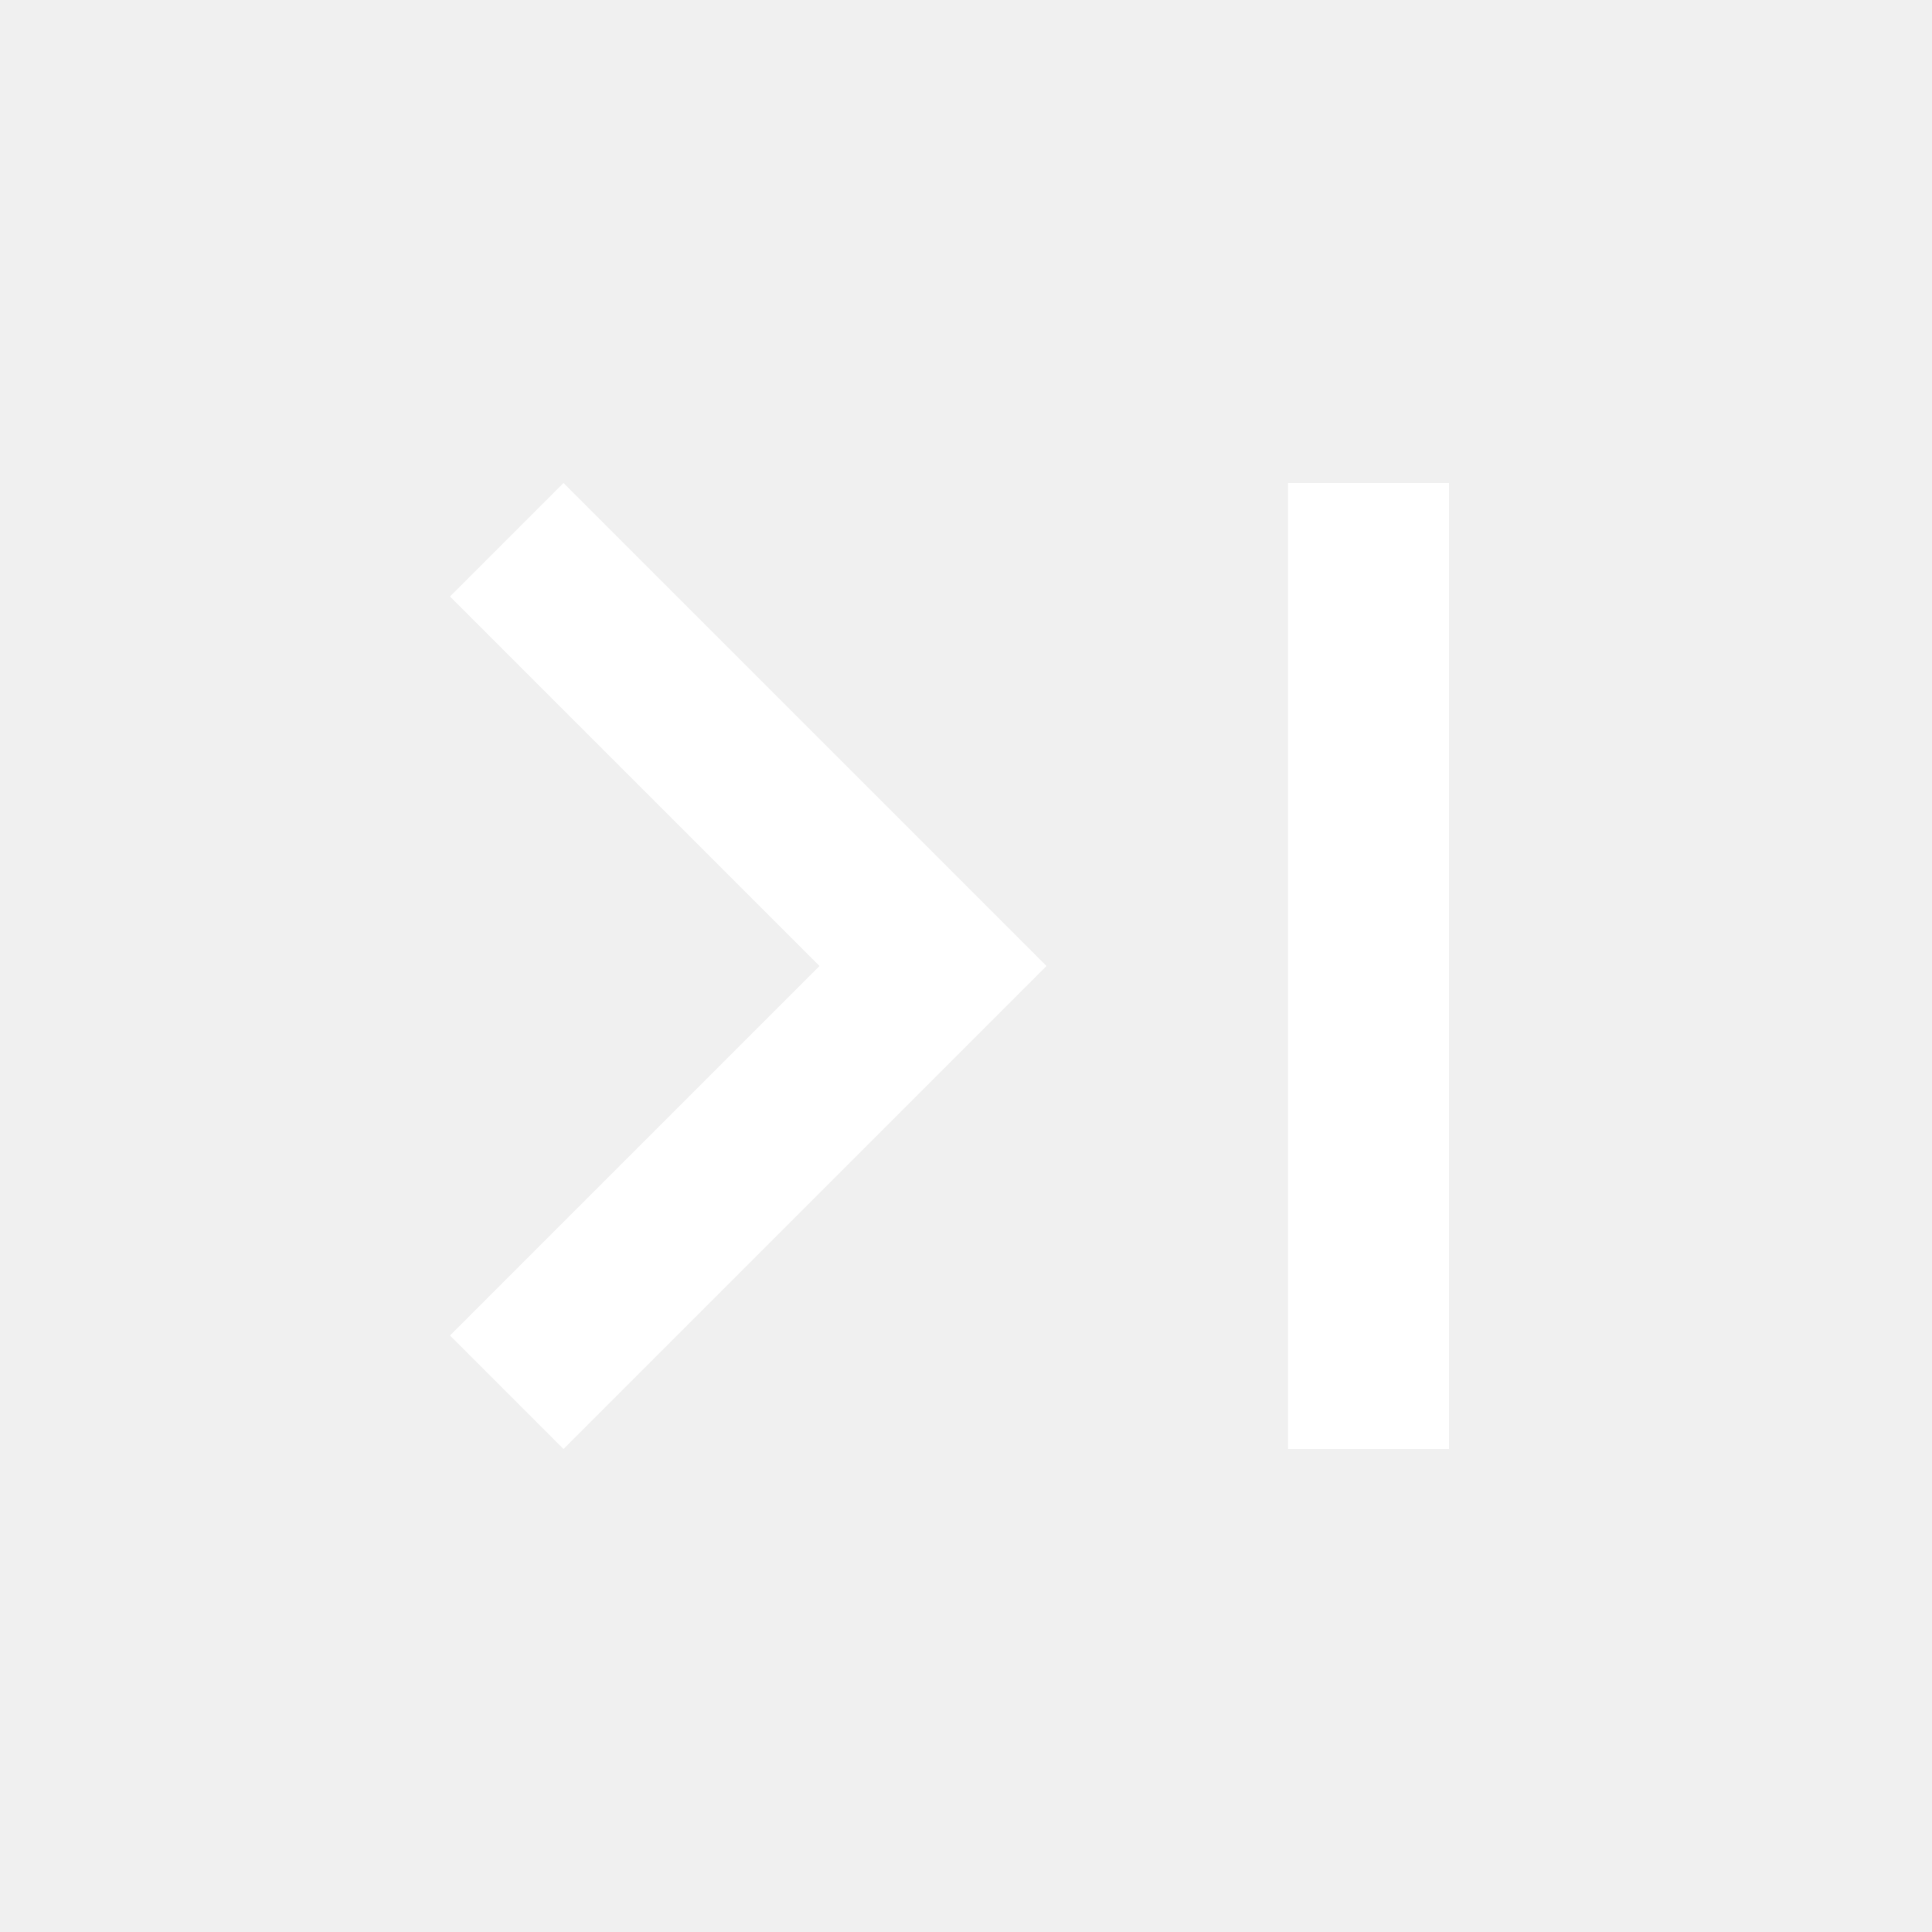
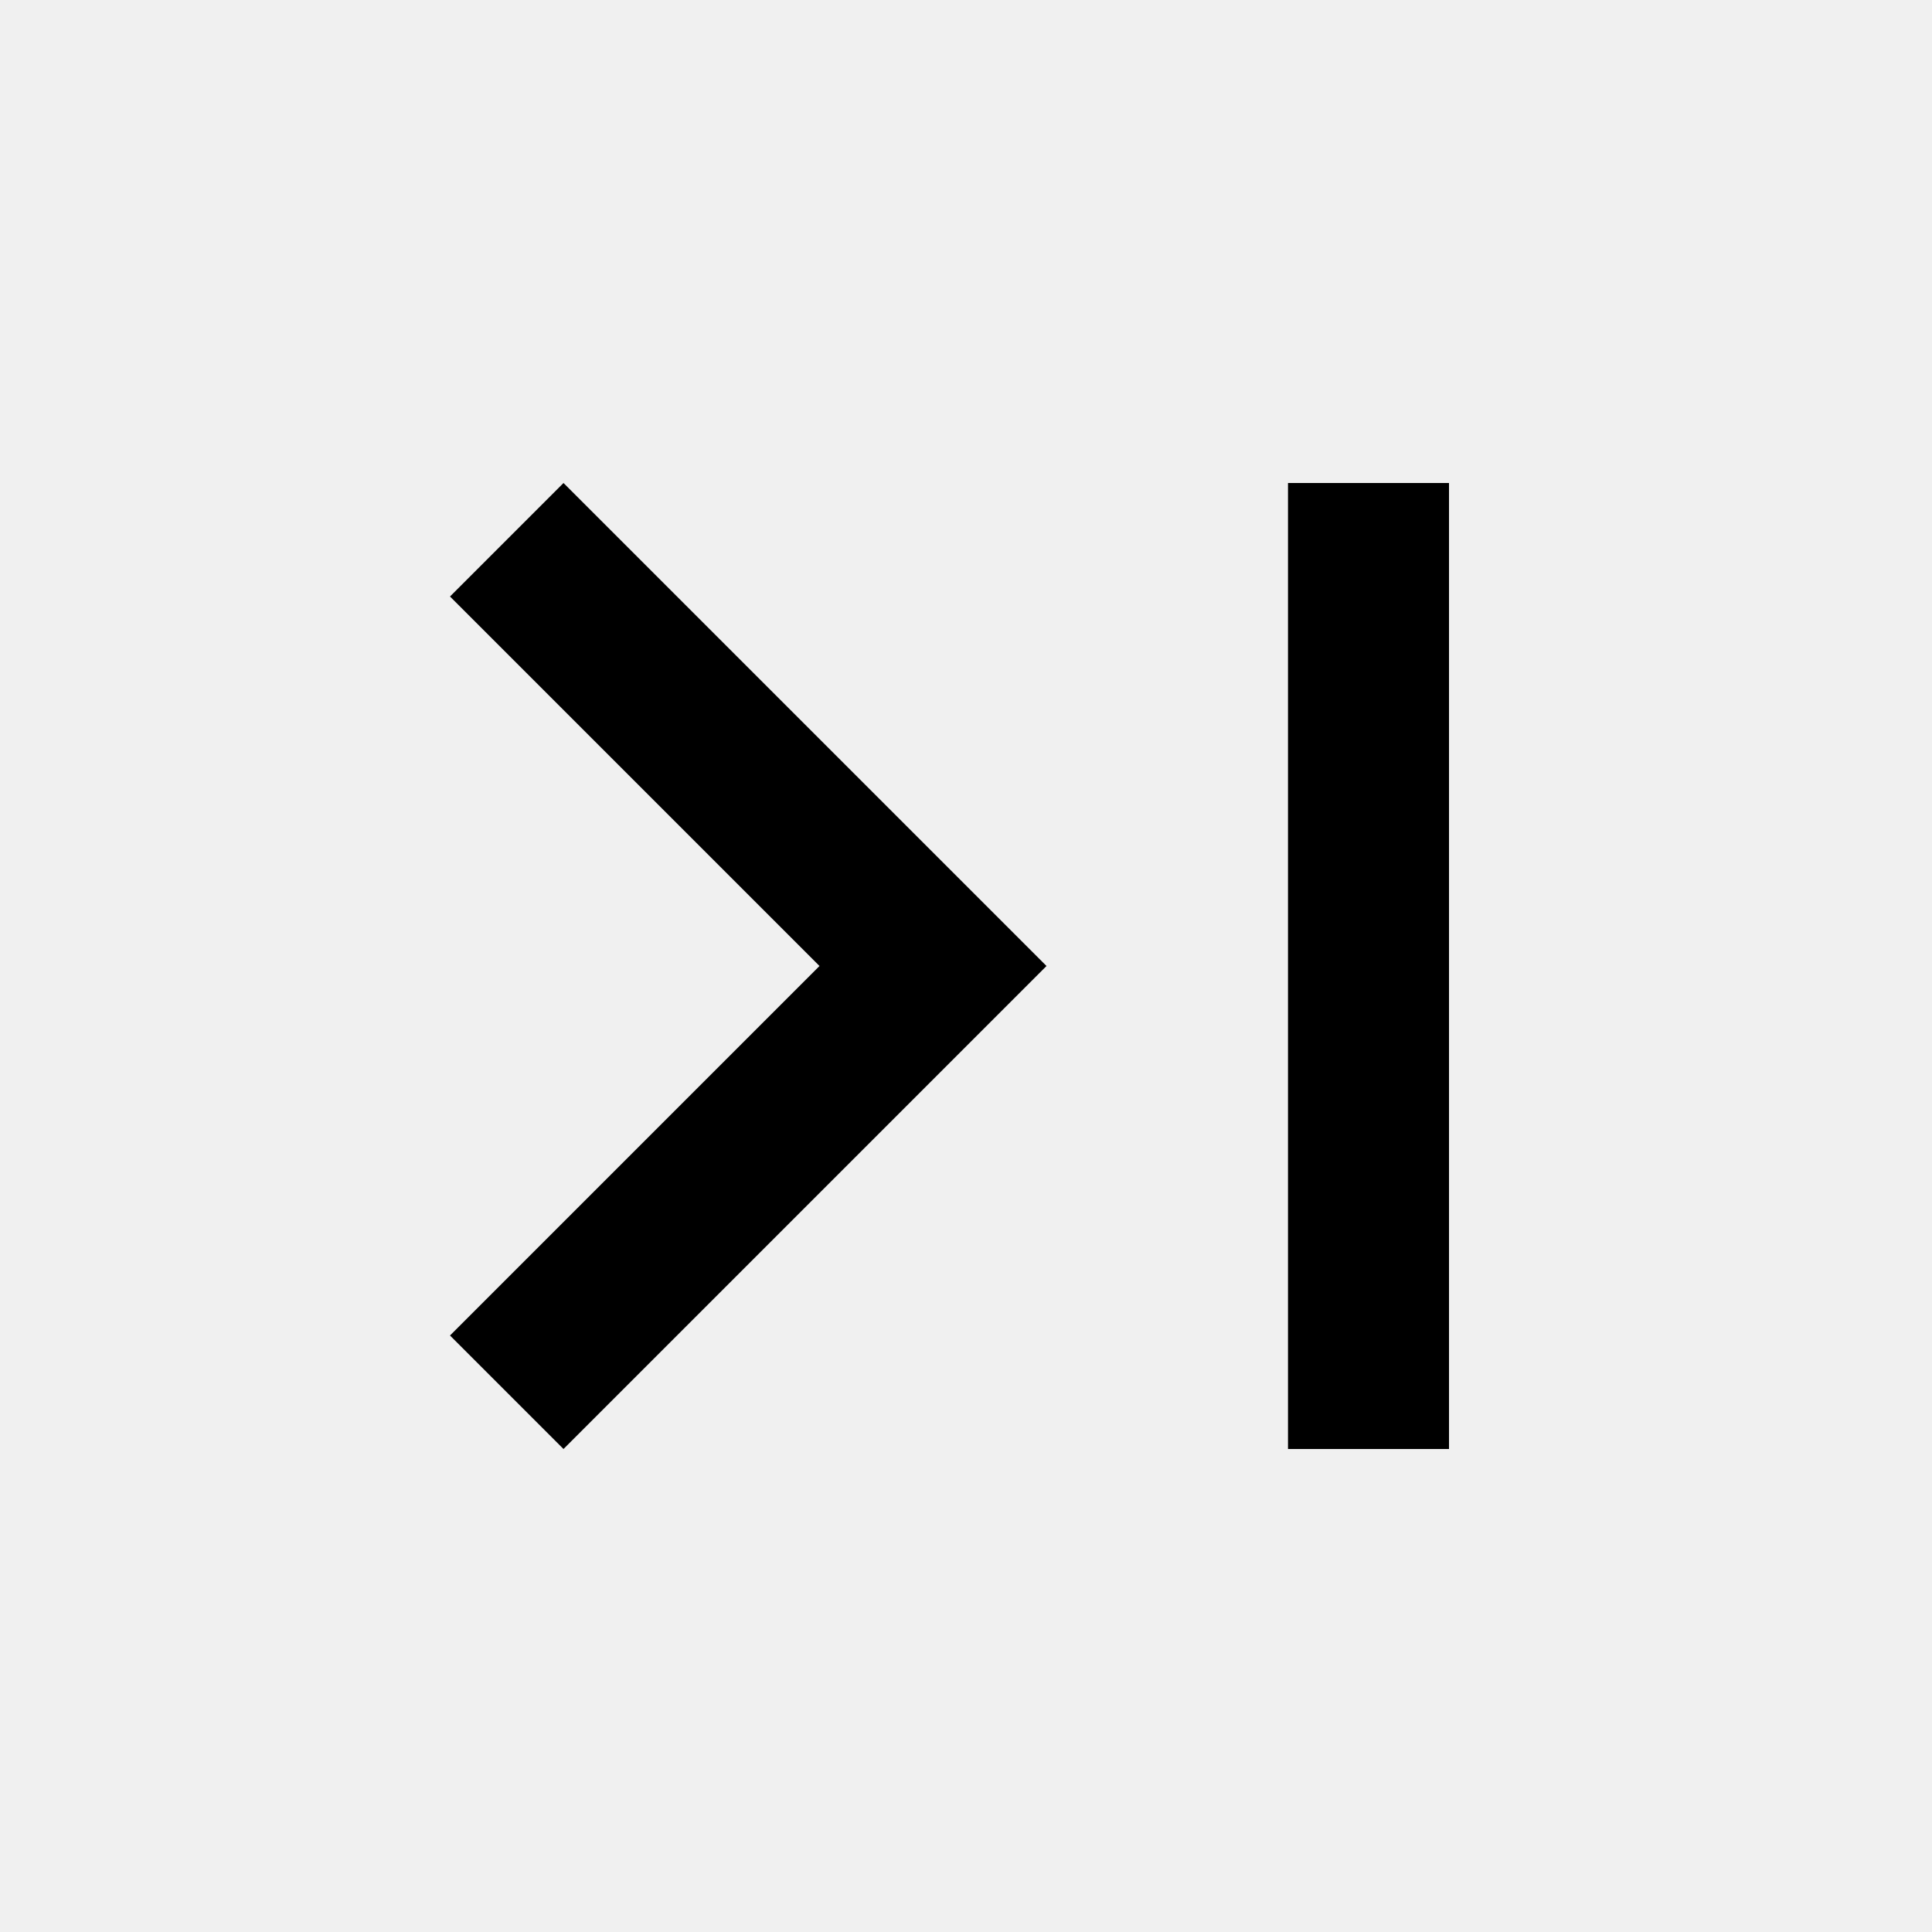
- <svg xmlns="http://www.w3.org/2000/svg" height="24px" viewBox="0 0 24 24" width="24px" fill="#fff">
+ <svg xmlns="http://www.w3.org/2000/svg" height="24px" viewBox="0 0 24 24" width="24px" fill="#000000">
  <path d="M0 0h24v24H0V0z" fill="none" opacity=".87" />
  <path d="M5.59 7.41L10.18 12l-4.59 4.59L7 18l6-6-6-6-1.41 1.41zM16 6h2v12h-2V6z" />
</svg>
